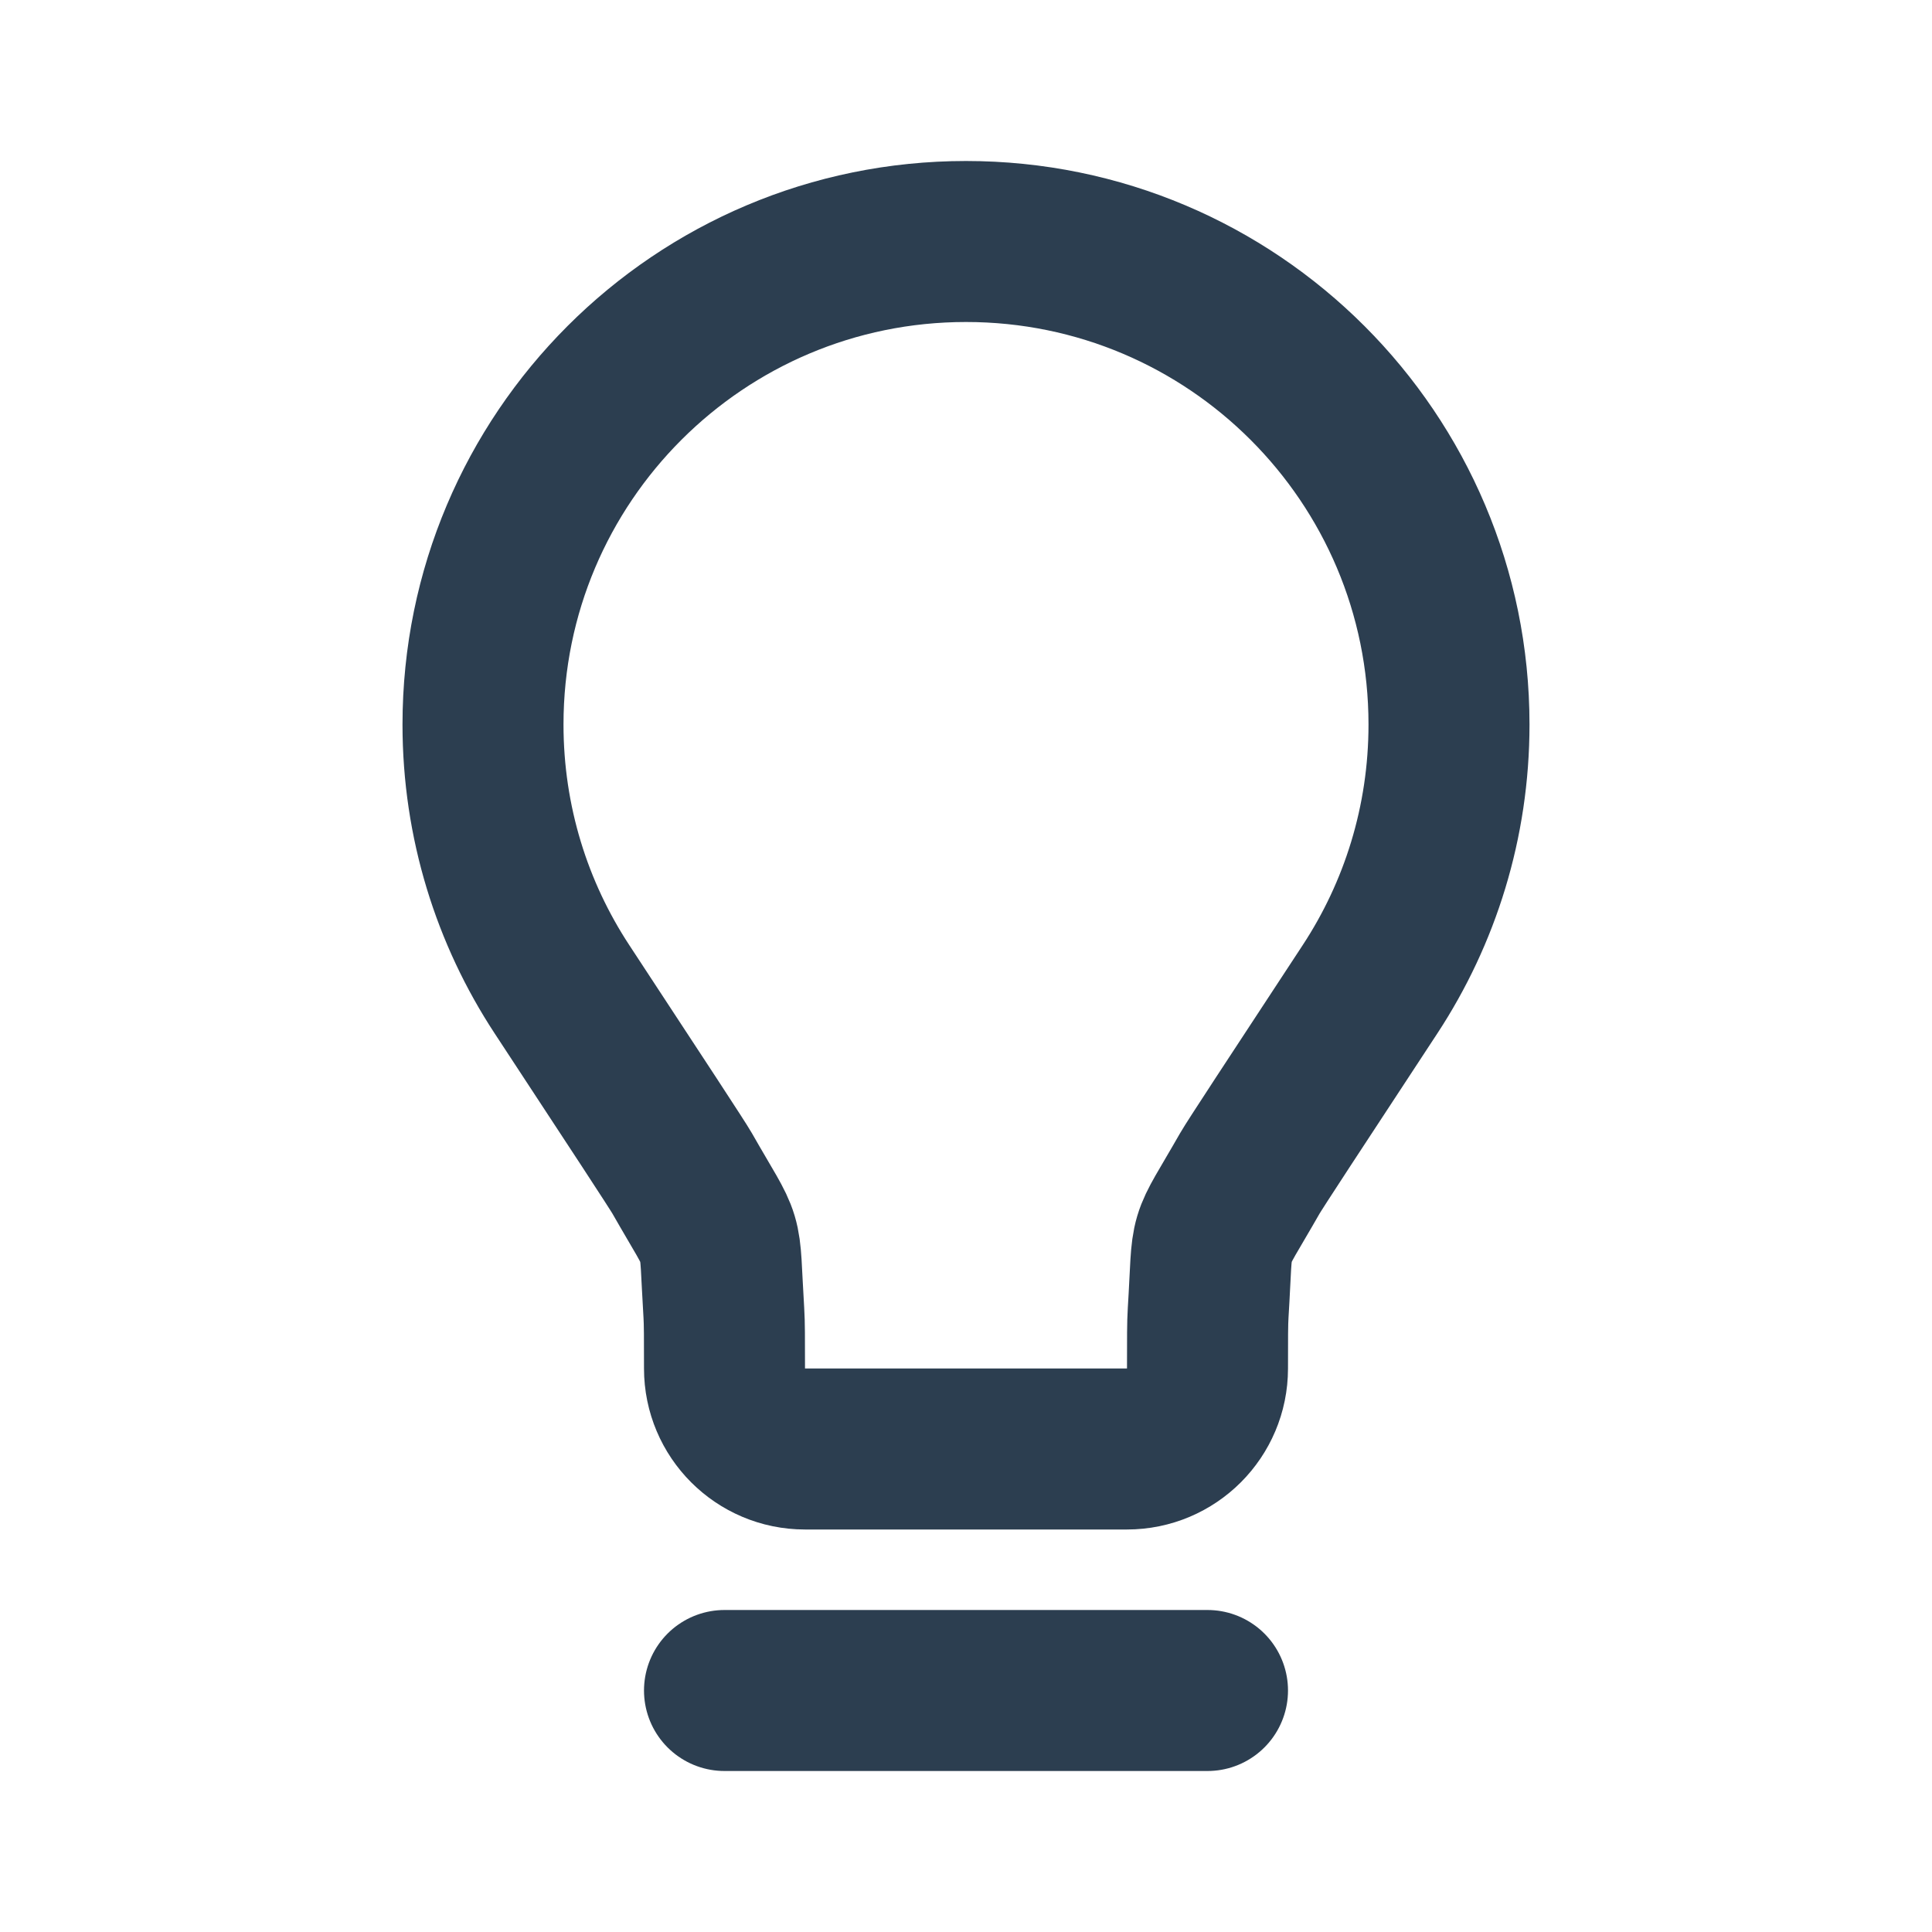
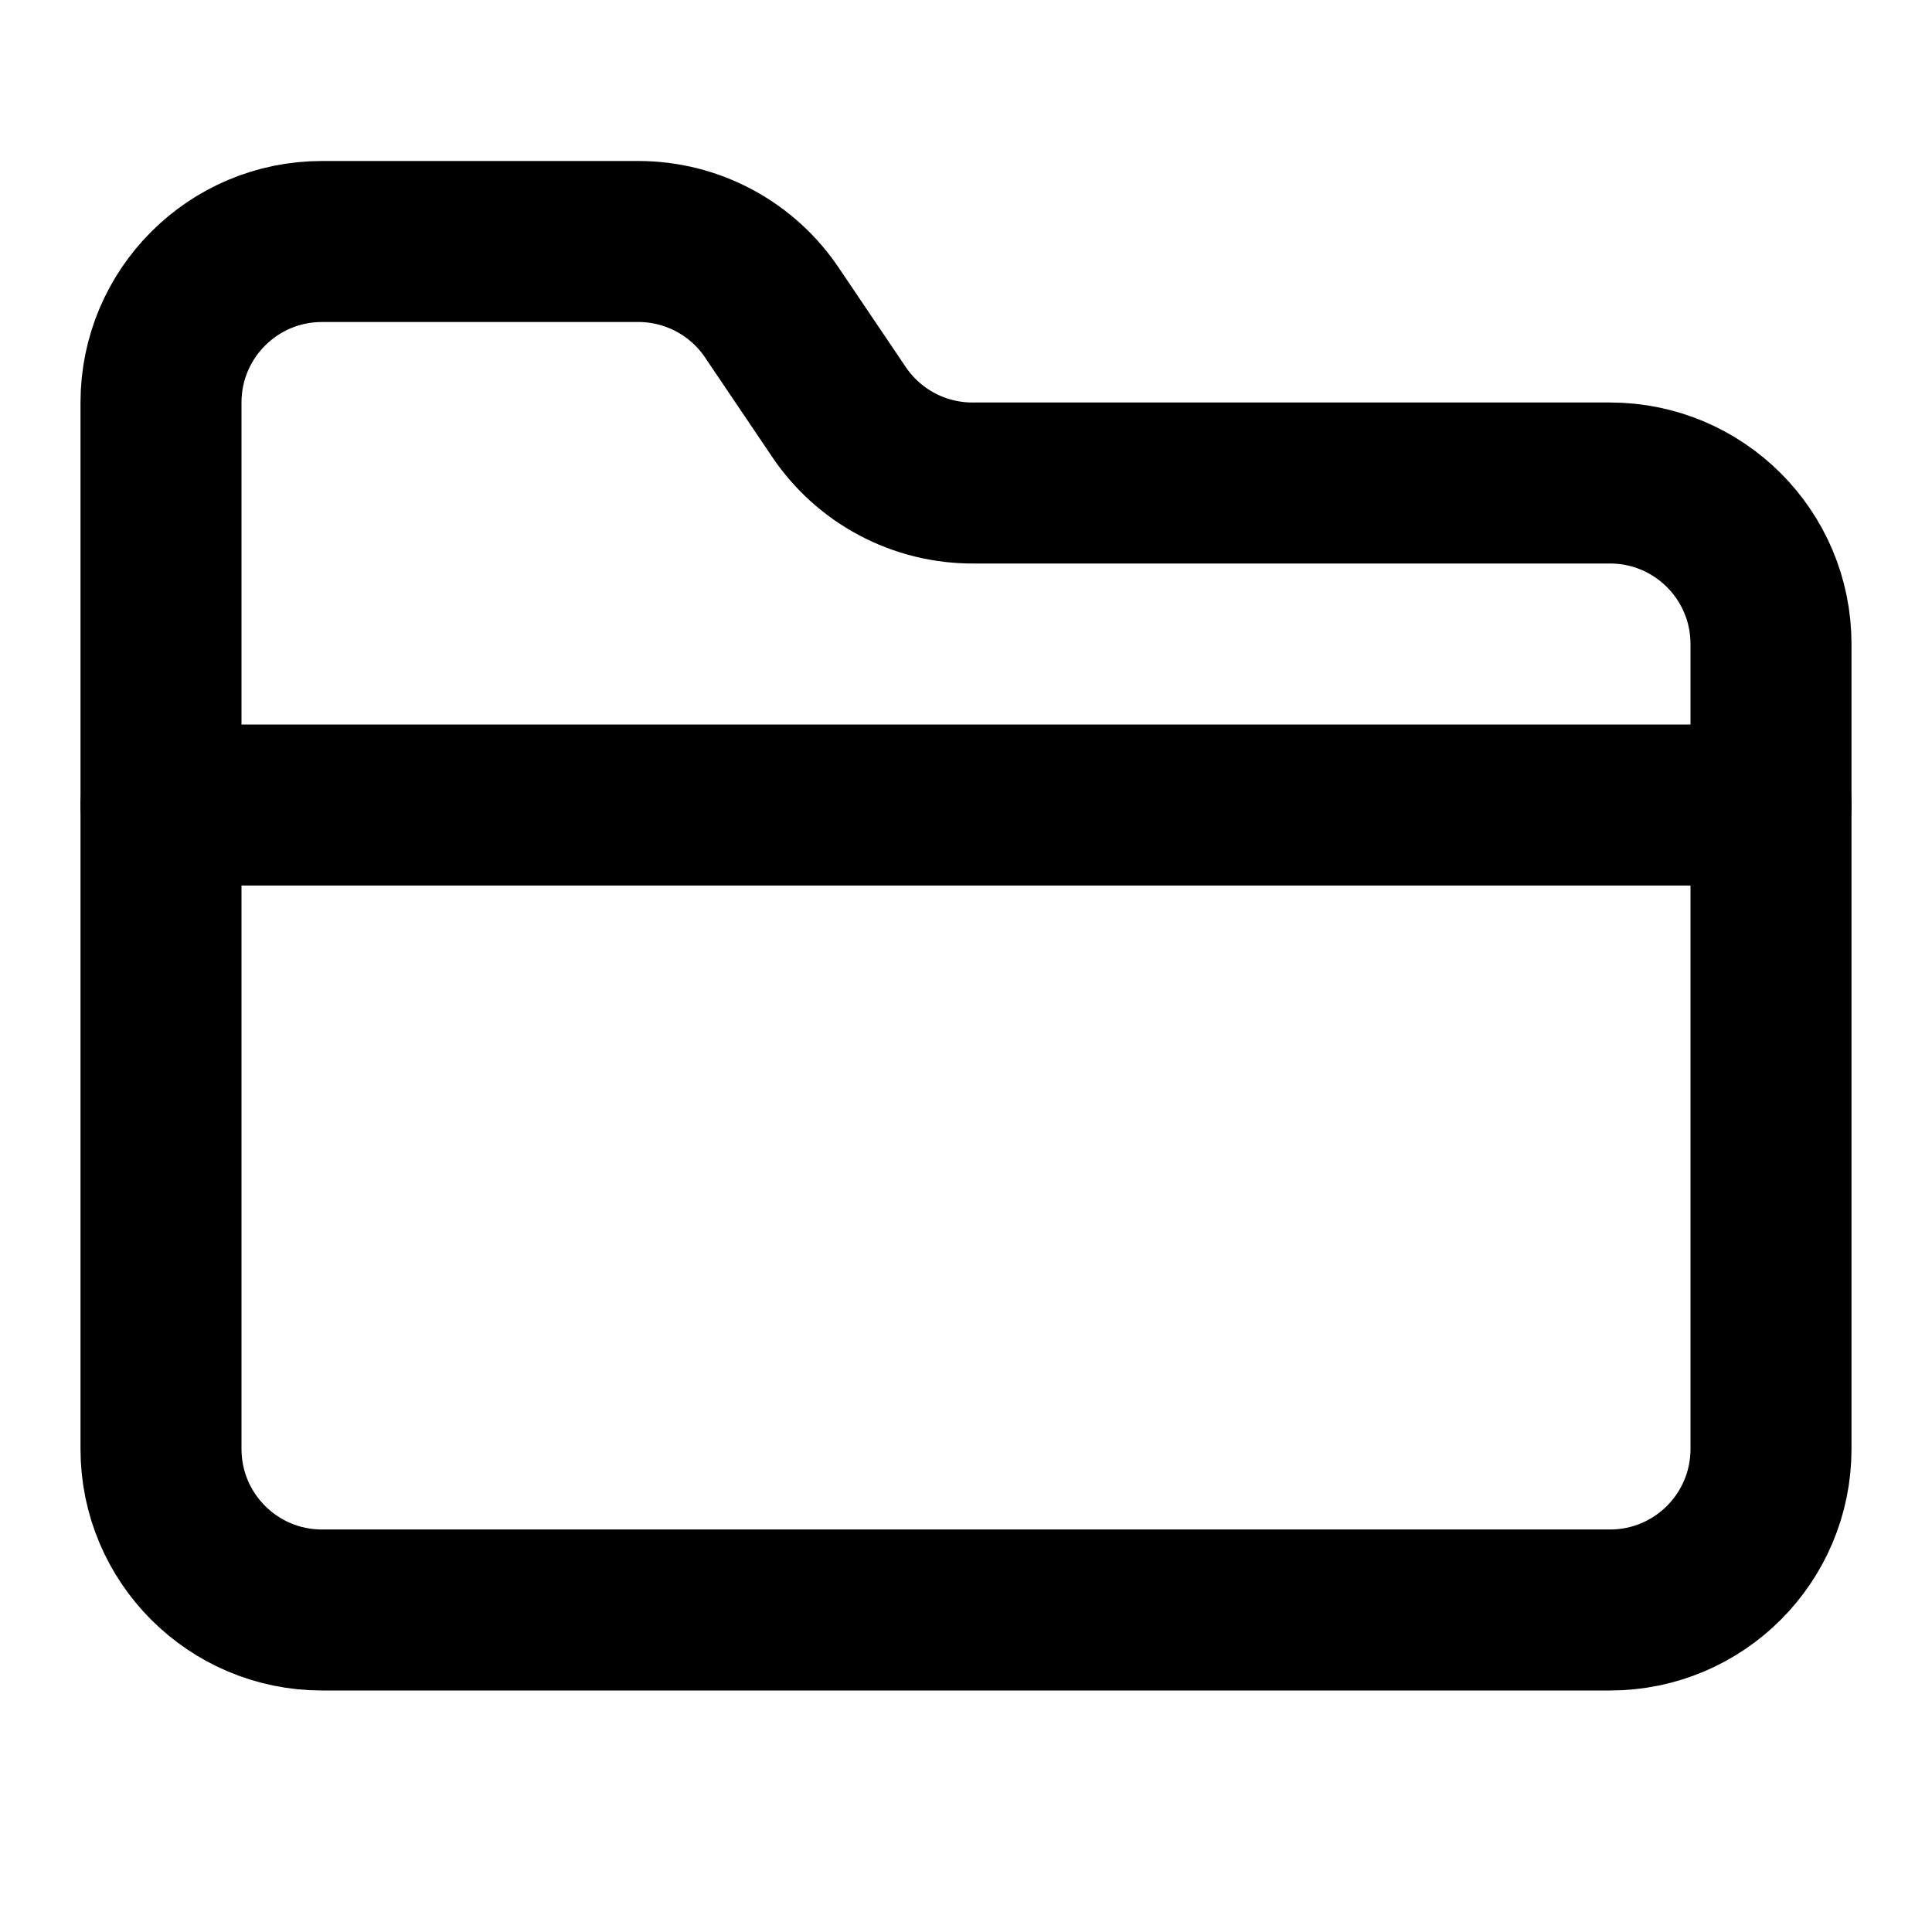
- <svg xmlns="http://www.w3.org/2000/svg" width="800px" height="800px" viewBox="0 0 24 24" fill="none">
-   <g id="Environment / Bulb">
-     <path id="Vector" d="M9 21H15M12 3C8.686 3 6 5.686 6 9C6 10.214 6.361 11.345 6.981 12.289C7.935 13.742 8.412 14.468 8.474 14.576C9.024 15.541 8.923 15.201 8.992 16.31C9 16.434 9 16.623 9 17C9 17.552 9.448 18 10 18L14 18C14.552 18 15 17.552 15 17C15 16.623 15 16.434 15.008 16.31C15.077 15.201 14.975 15.541 15.526 14.576C15.588 14.468 16.065 13.742 17.019 12.289C17.639 11.345 18 10.214 18 9C18 5.686 15.314 3 12 3Z" stroke="#2c3e50" stroke-width="2" stroke-linecap="round" stroke-linejoin="round" />
-   </g>
+ <svg xmlns="http://www.w3.org/2000/svg" width="24" height="24" viewBox="0 0 24 24" fill="none" stroke="currentColor" stroke-width="2" stroke-linecap="round" stroke-linejoin="round" class="lucide lucide-folder-closed-icon lucide-folder-closed">
+   <path d="M20 20a2 2 0 0 0 2-2V8a2 2 0 0 0-2-2h-7.9a2 2 0 0 1-1.69-.9L9.6 3.9A2 2 0 0 0 7.93 3H4a2 2 0 0 0-2 2v13a2 2 0 0 0 2 2Z" />
+   <path d="M2 10h20" />
</svg>
